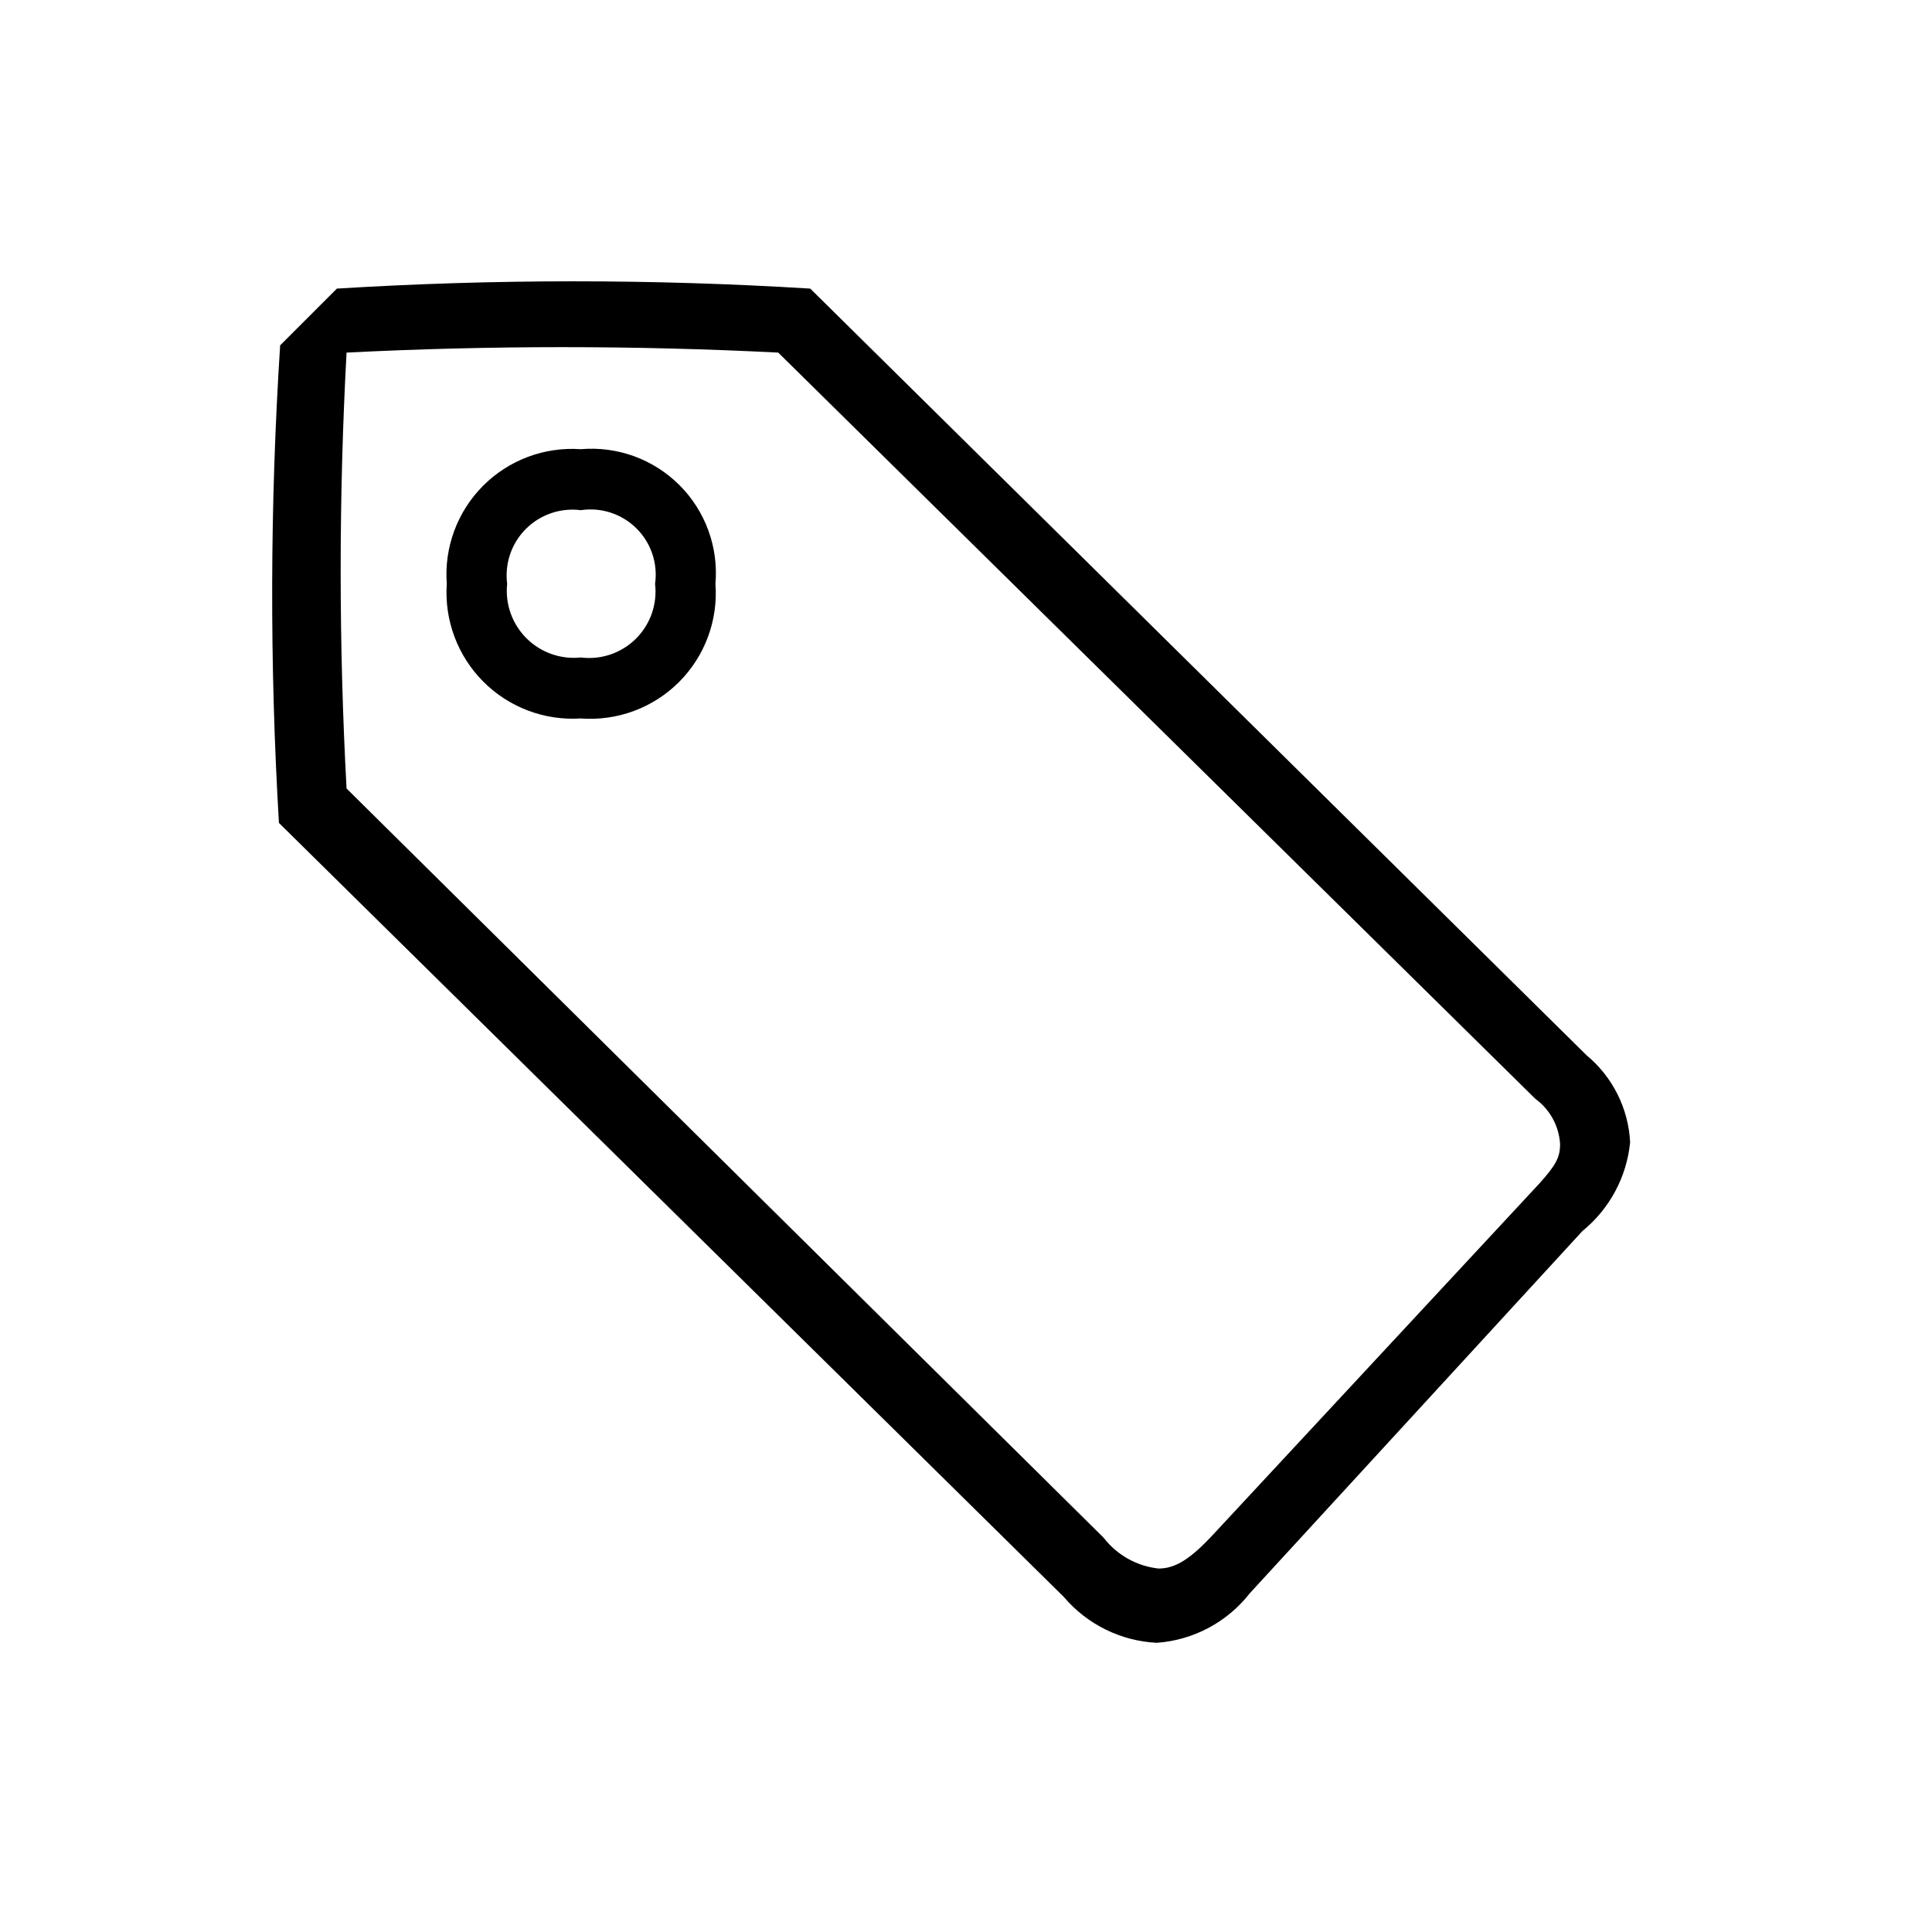
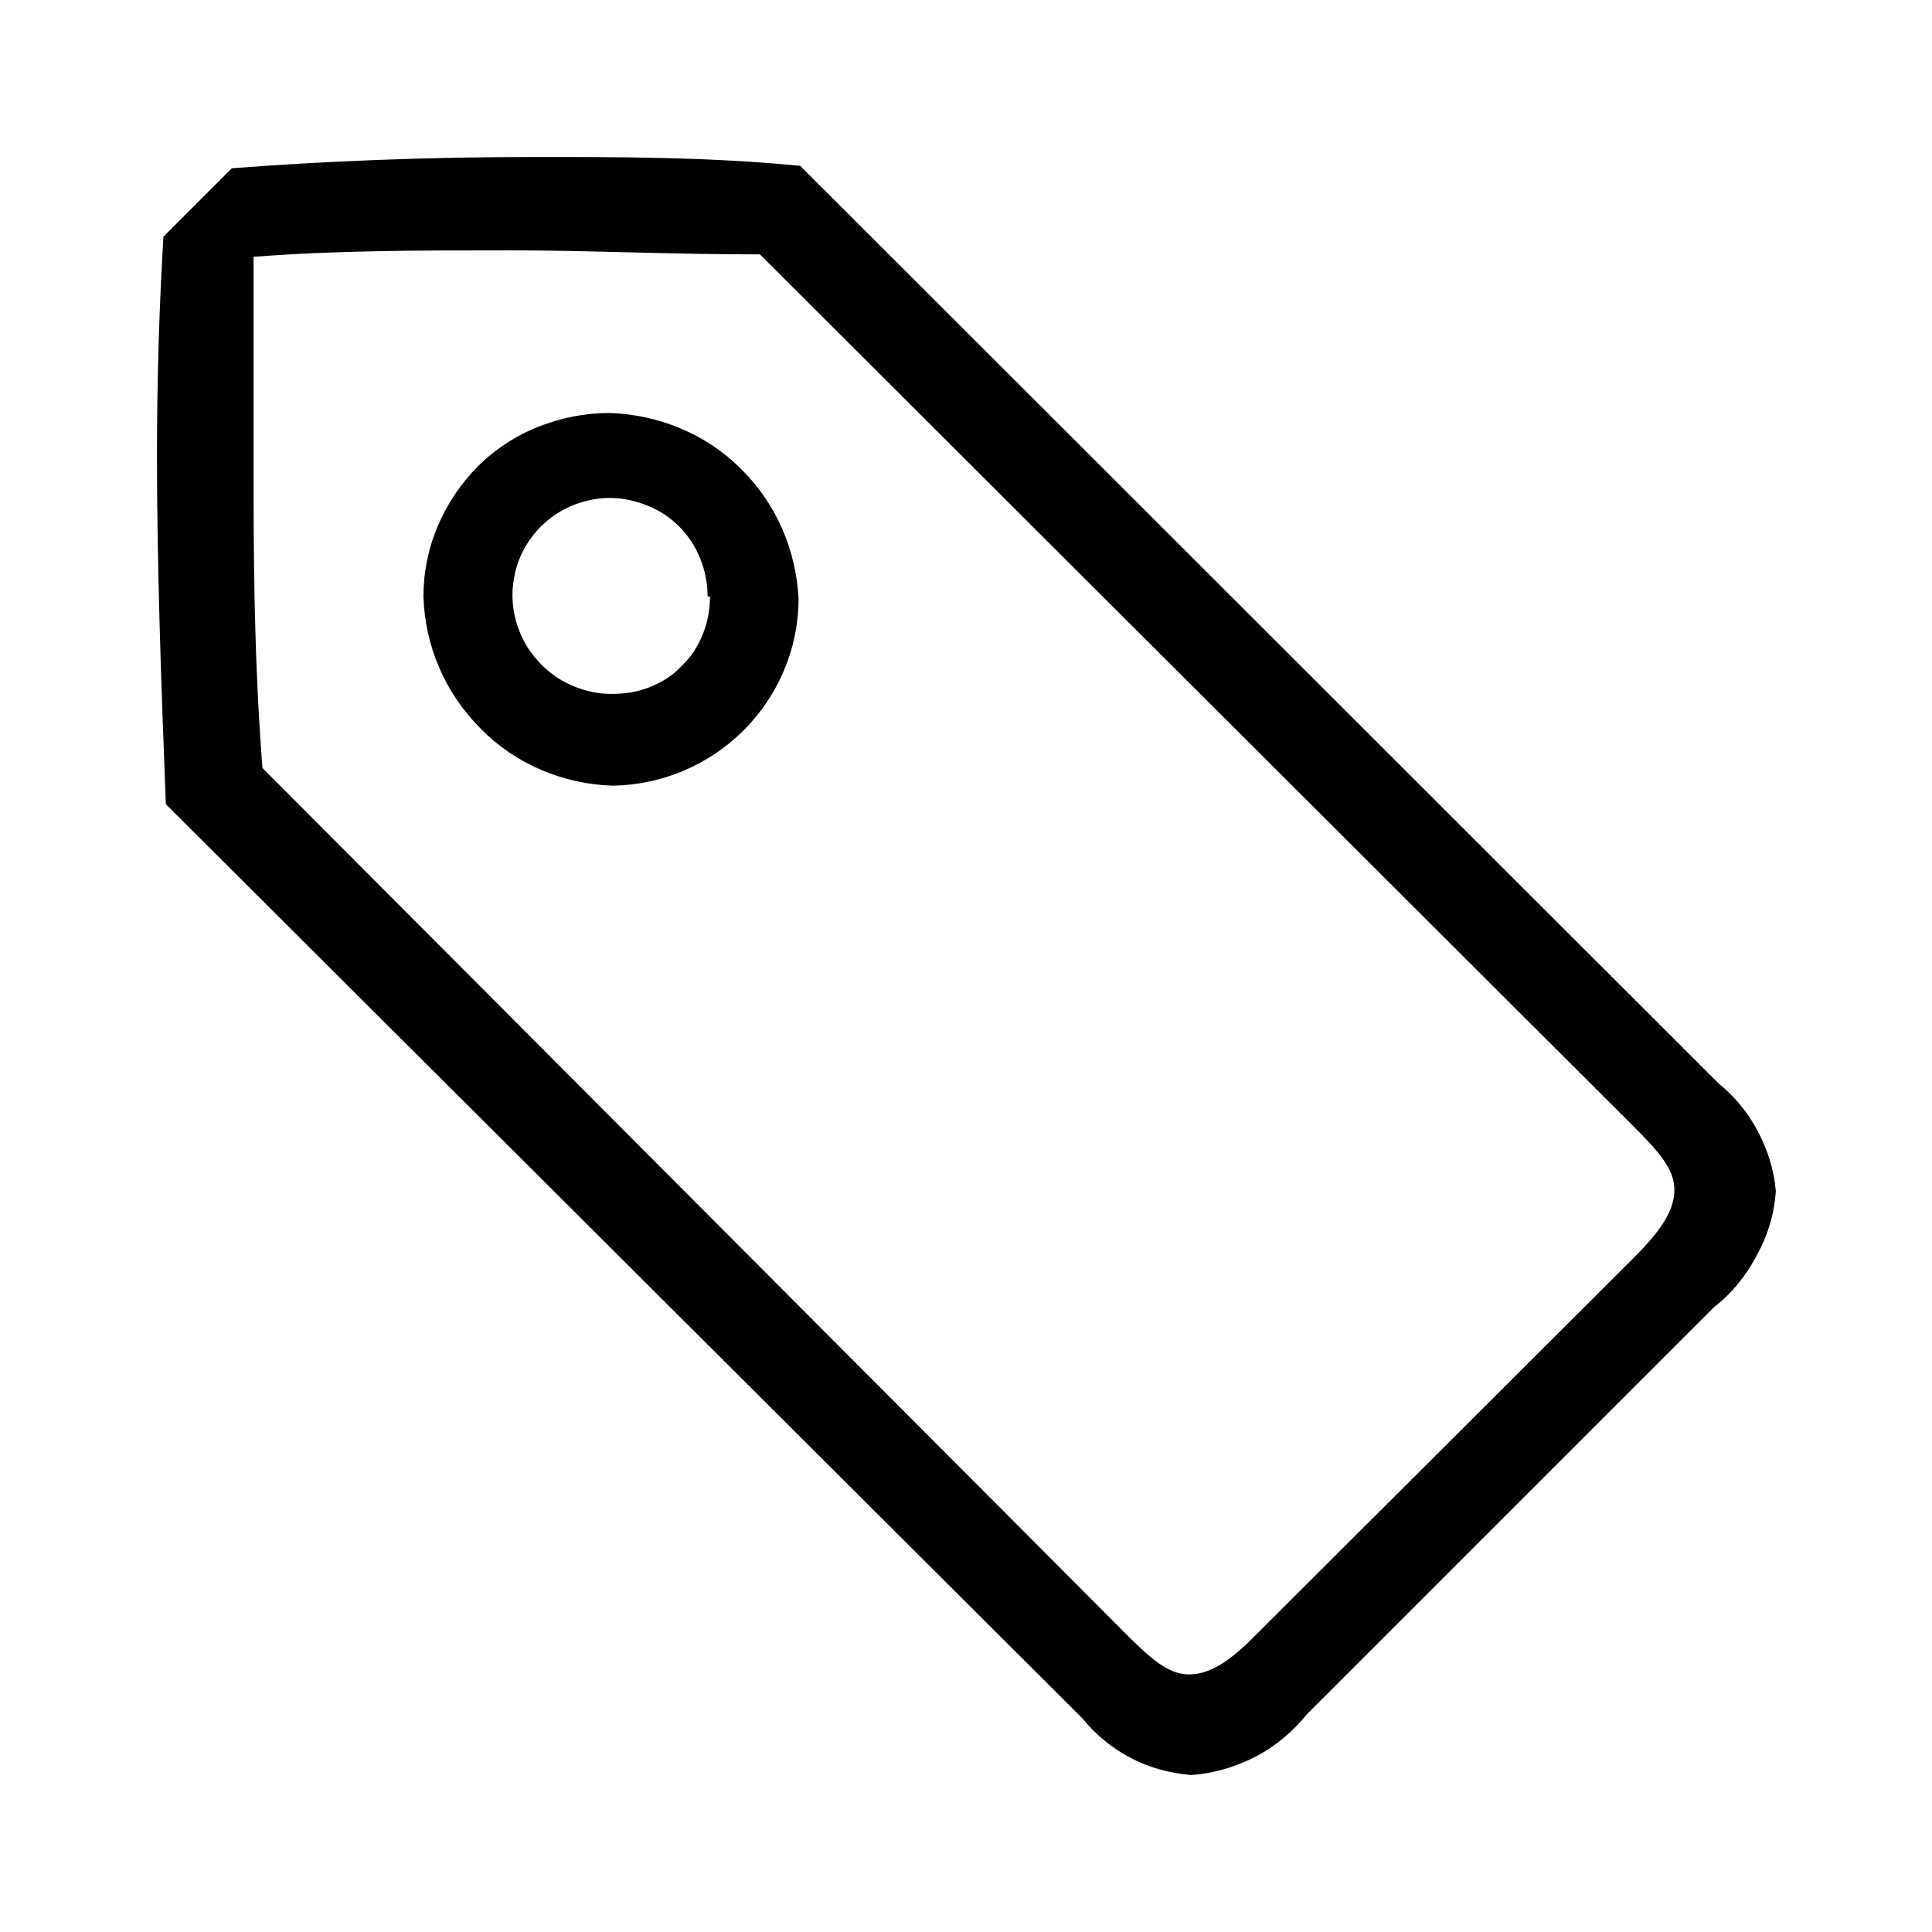
- <svg xmlns="http://www.w3.org/2000/svg" id="Icones" width="32" height="32" viewBox="0 0 32 32">
+ <svg xmlns="http://www.w3.org/2000/svg" width="24" height="24" viewBox="0 0 24 24">
  <defs>
-     <style>.cls-1{fill:none;}</style>
+     <style>.c{fill:none;}</style>
  </defs>
-   <rect class="cls-1" width="32" height="32" />
-   <path d="M4.64,5.72l.94-.94a63.81,63.81,0,0,1,7.84,0l12.86,12.7A2,2,0,0,1,27,18.92a2.17,2.17,0,0,1-.79,1.47l-5.51,6a2.15,2.15,0,0,1-1.54.82,2.16,2.16,0,0,1-1.54-.76l-13-12.82A64.3,64.3,0,0,1,4.64,5.72ZM18.28,25.47a1.33,1.33,0,0,0,.91.51c.28,0,.53-.16.91-.57l5.39-5.8c.28-.31.35-.44.35-.66a1,1,0,0,0-.41-.75L12.89,5.84a71,71,0,0,0-7.15,0,66.88,66.88,0,0,0,0,7.22ZM9.62,11.9A2.09,2.09,0,0,1,7.4,9.67,2.08,2.08,0,0,1,9.62,7.44a2.06,2.06,0,0,1,2.23,2.23A2.08,2.08,0,0,1,9.62,11.9Zm0-3.45A1.09,1.09,0,0,0,8.4,9.67a1.11,1.11,0,0,0,1.22,1.22,1.1,1.1,0,0,0,1.23-1.22A1.08,1.08,0,0,0,9.62,8.45Z" />
+   <g id="a">
+     <rect class="c" width="24" height="24" />
+   </g>
+   <g id="b">
+     <path d="M2.06,9.99c-.06-1.55-.11-2.99-.11-4.32,0-.99,.03-1.89,.08-2.73l.85-.85c1.18-.09,2.43-.14,3.79-.14,1.04,0,2.14,0,3.27,.11l11.41,11.4c.2,.16,.37,.37,.49,.6,.12,.23,.2,.48,.22,.74-.02,.28-.1,.55-.24,.8-.13,.25-.31,.47-.53,.64l-5.05,5.05c-.18,.22-.39,.4-.64,.53-.25,.13-.52,.21-.8,.23-.26-.02-.52-.09-.75-.21-.23-.12-.44-.29-.6-.49L2.06,9.99Zm12.71,10.81c.26,0,.51-.16,.85-.51l4.67-4.66c.34-.34,.51-.59,.51-.85s-.2-.48-.51-.79L9.44,3.16c-1.13,0-2.15-.05-3.07-.05-1.18,0-2.18,0-3.22,.08v2.48c0,1.18,0,2.43,.11,3.87l10.72,10.75c.31,.31,.53,.51,.79,.51ZM7.61,9.76c-.62-.02-1.21-.27-1.64-.71-.44-.44-.69-1.02-.71-1.64,0-.3,.06-.6,.18-.88,.12-.28,.29-.53,.5-.74,.21-.21,.47-.38,.75-.49,.28-.11,.58-.17,.88-.17,.61,.02,1.2,.26,1.63,.69,.44,.43,.69,1.01,.72,1.62,0,.61-.25,1.2-.68,1.63-.43,.43-1.01,.68-1.63,.69Zm1.18-2.35c0-.24-.07-.48-.2-.68-.13-.2-.32-.36-.55-.45-.22-.09-.47-.12-.7-.07-.24,.05-.45,.16-.62,.33-.17,.17-.29,.39-.33,.62-.05,.24-.02,.48,.07,.7,.09,.22,.25,.41,.45,.55,.2,.13,.44,.21,.68,.21,.16,0,.32-.02,.47-.08,.15-.06,.29-.14,.4-.26,.12-.11,.21-.25,.27-.4,.06-.15,.09-.31,.09-.47h-.01Z" />
+   </g>
</svg>
